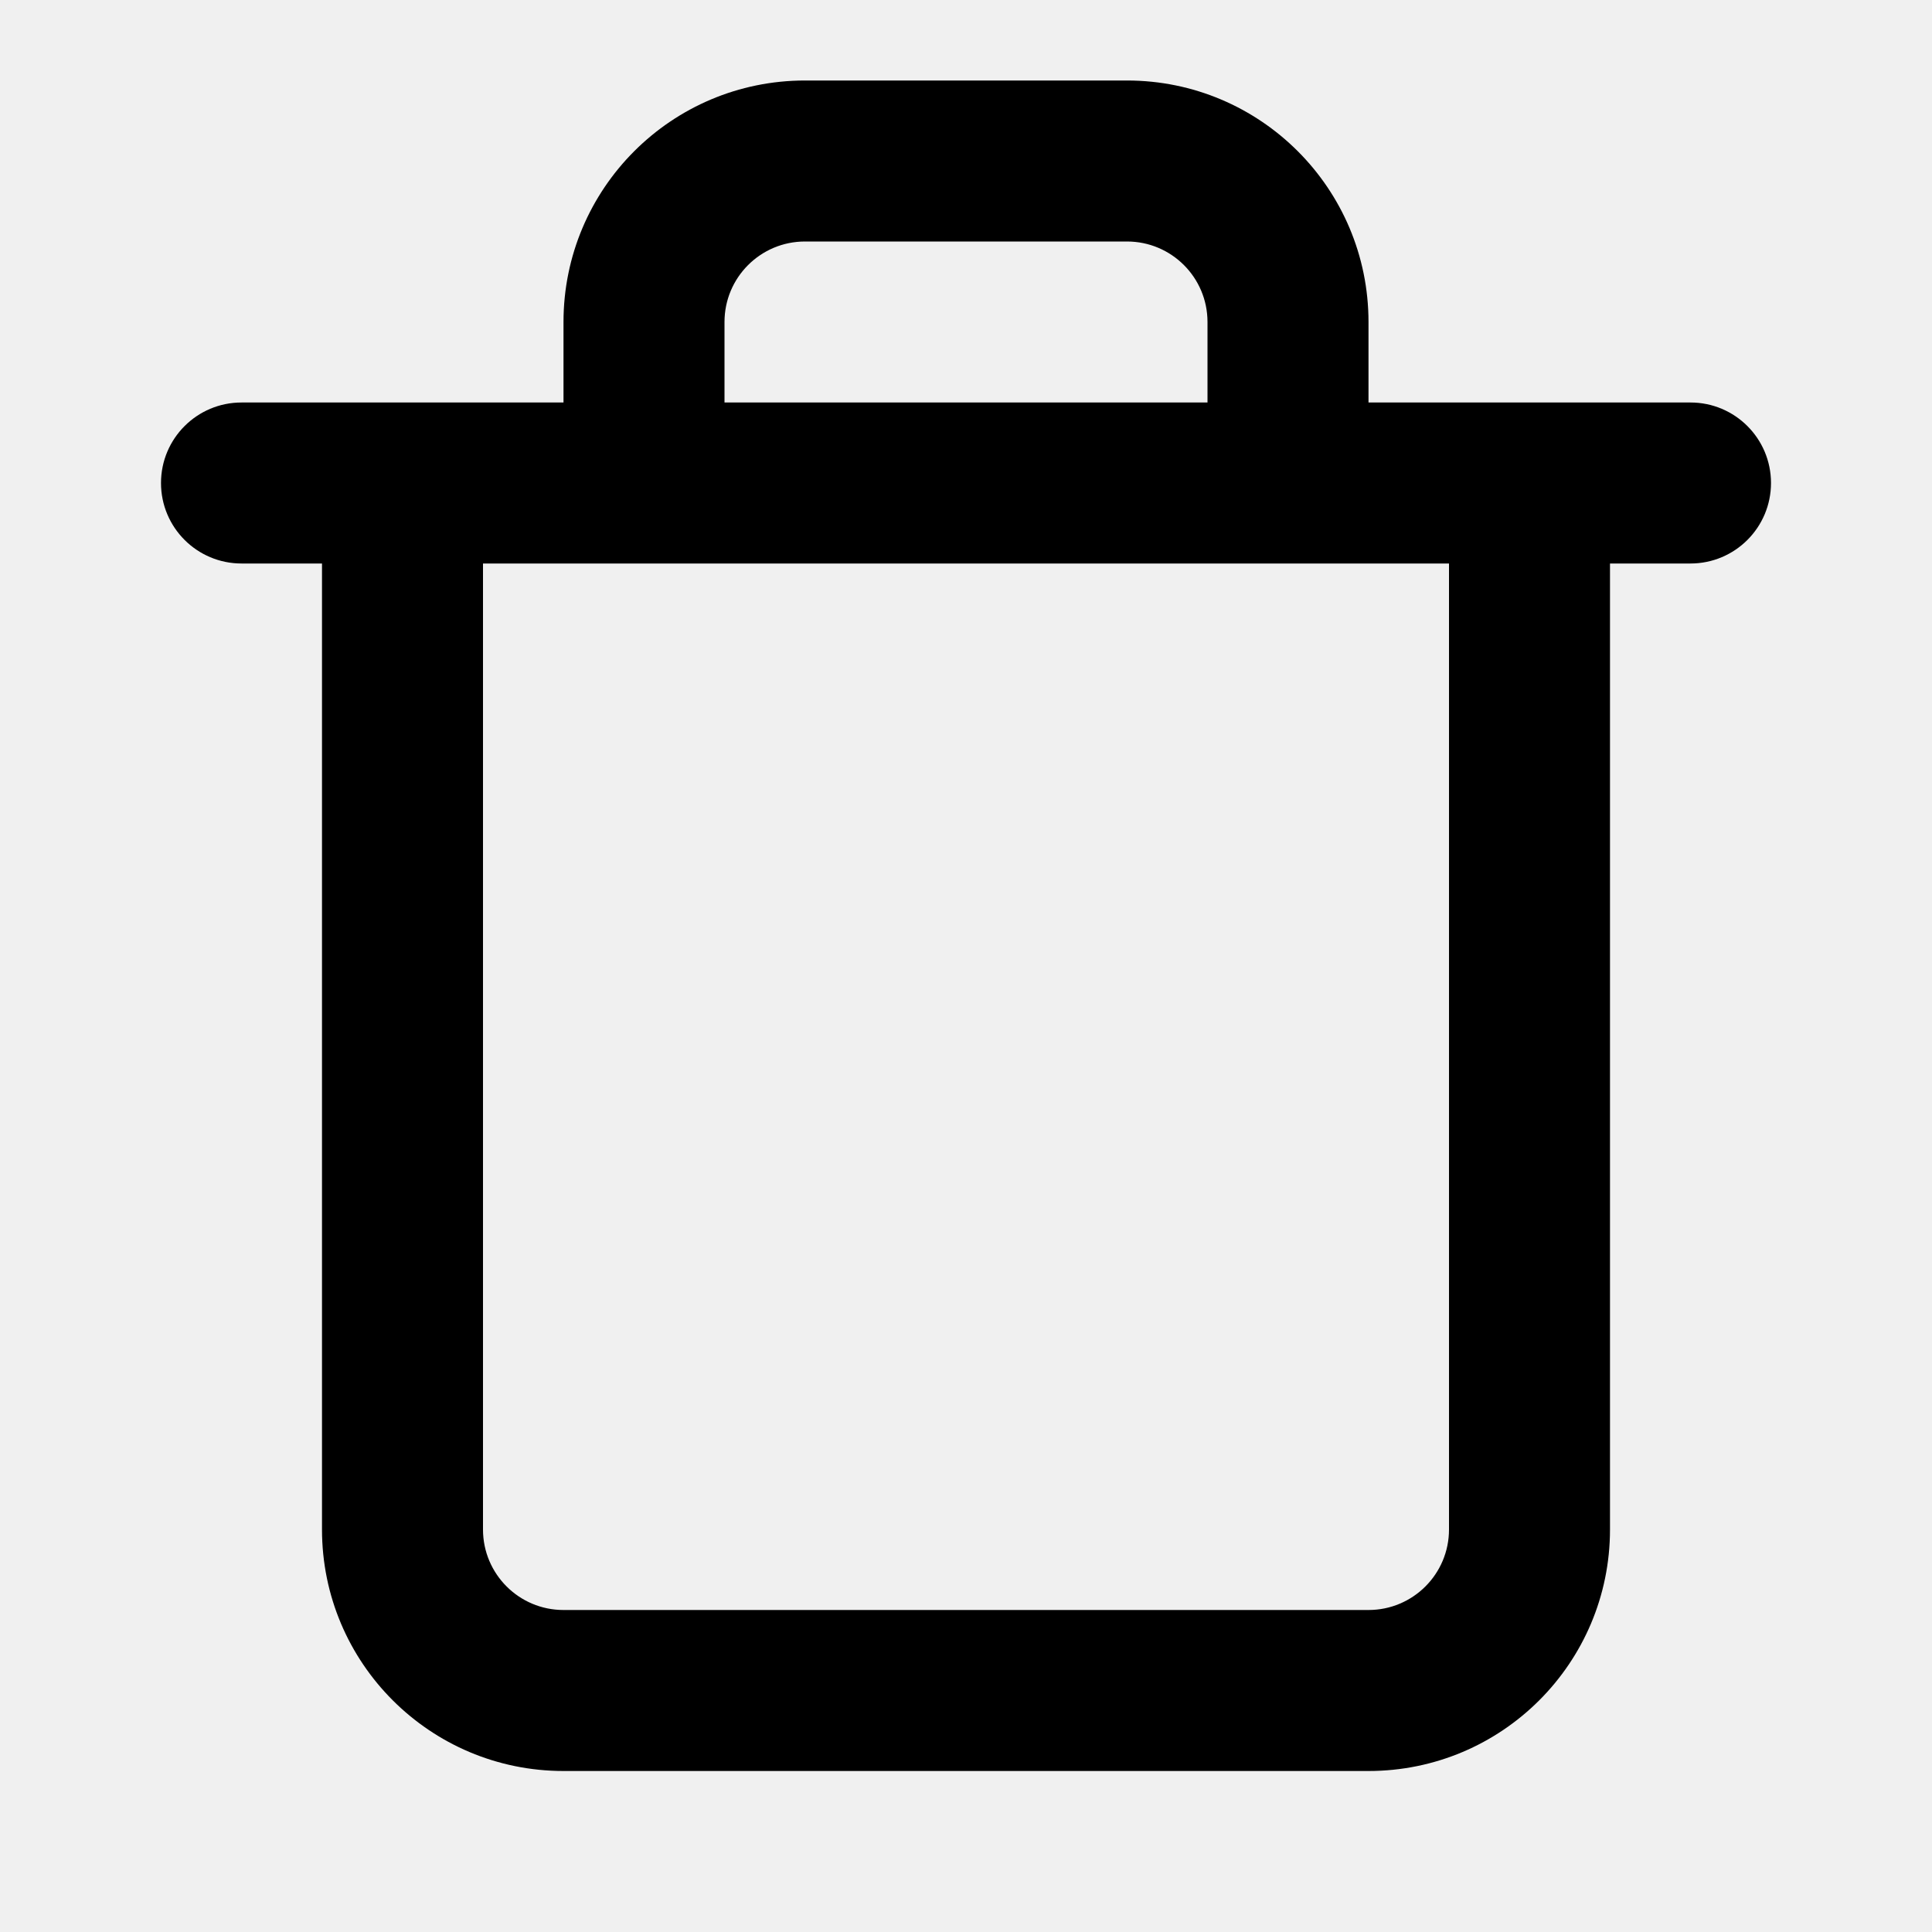
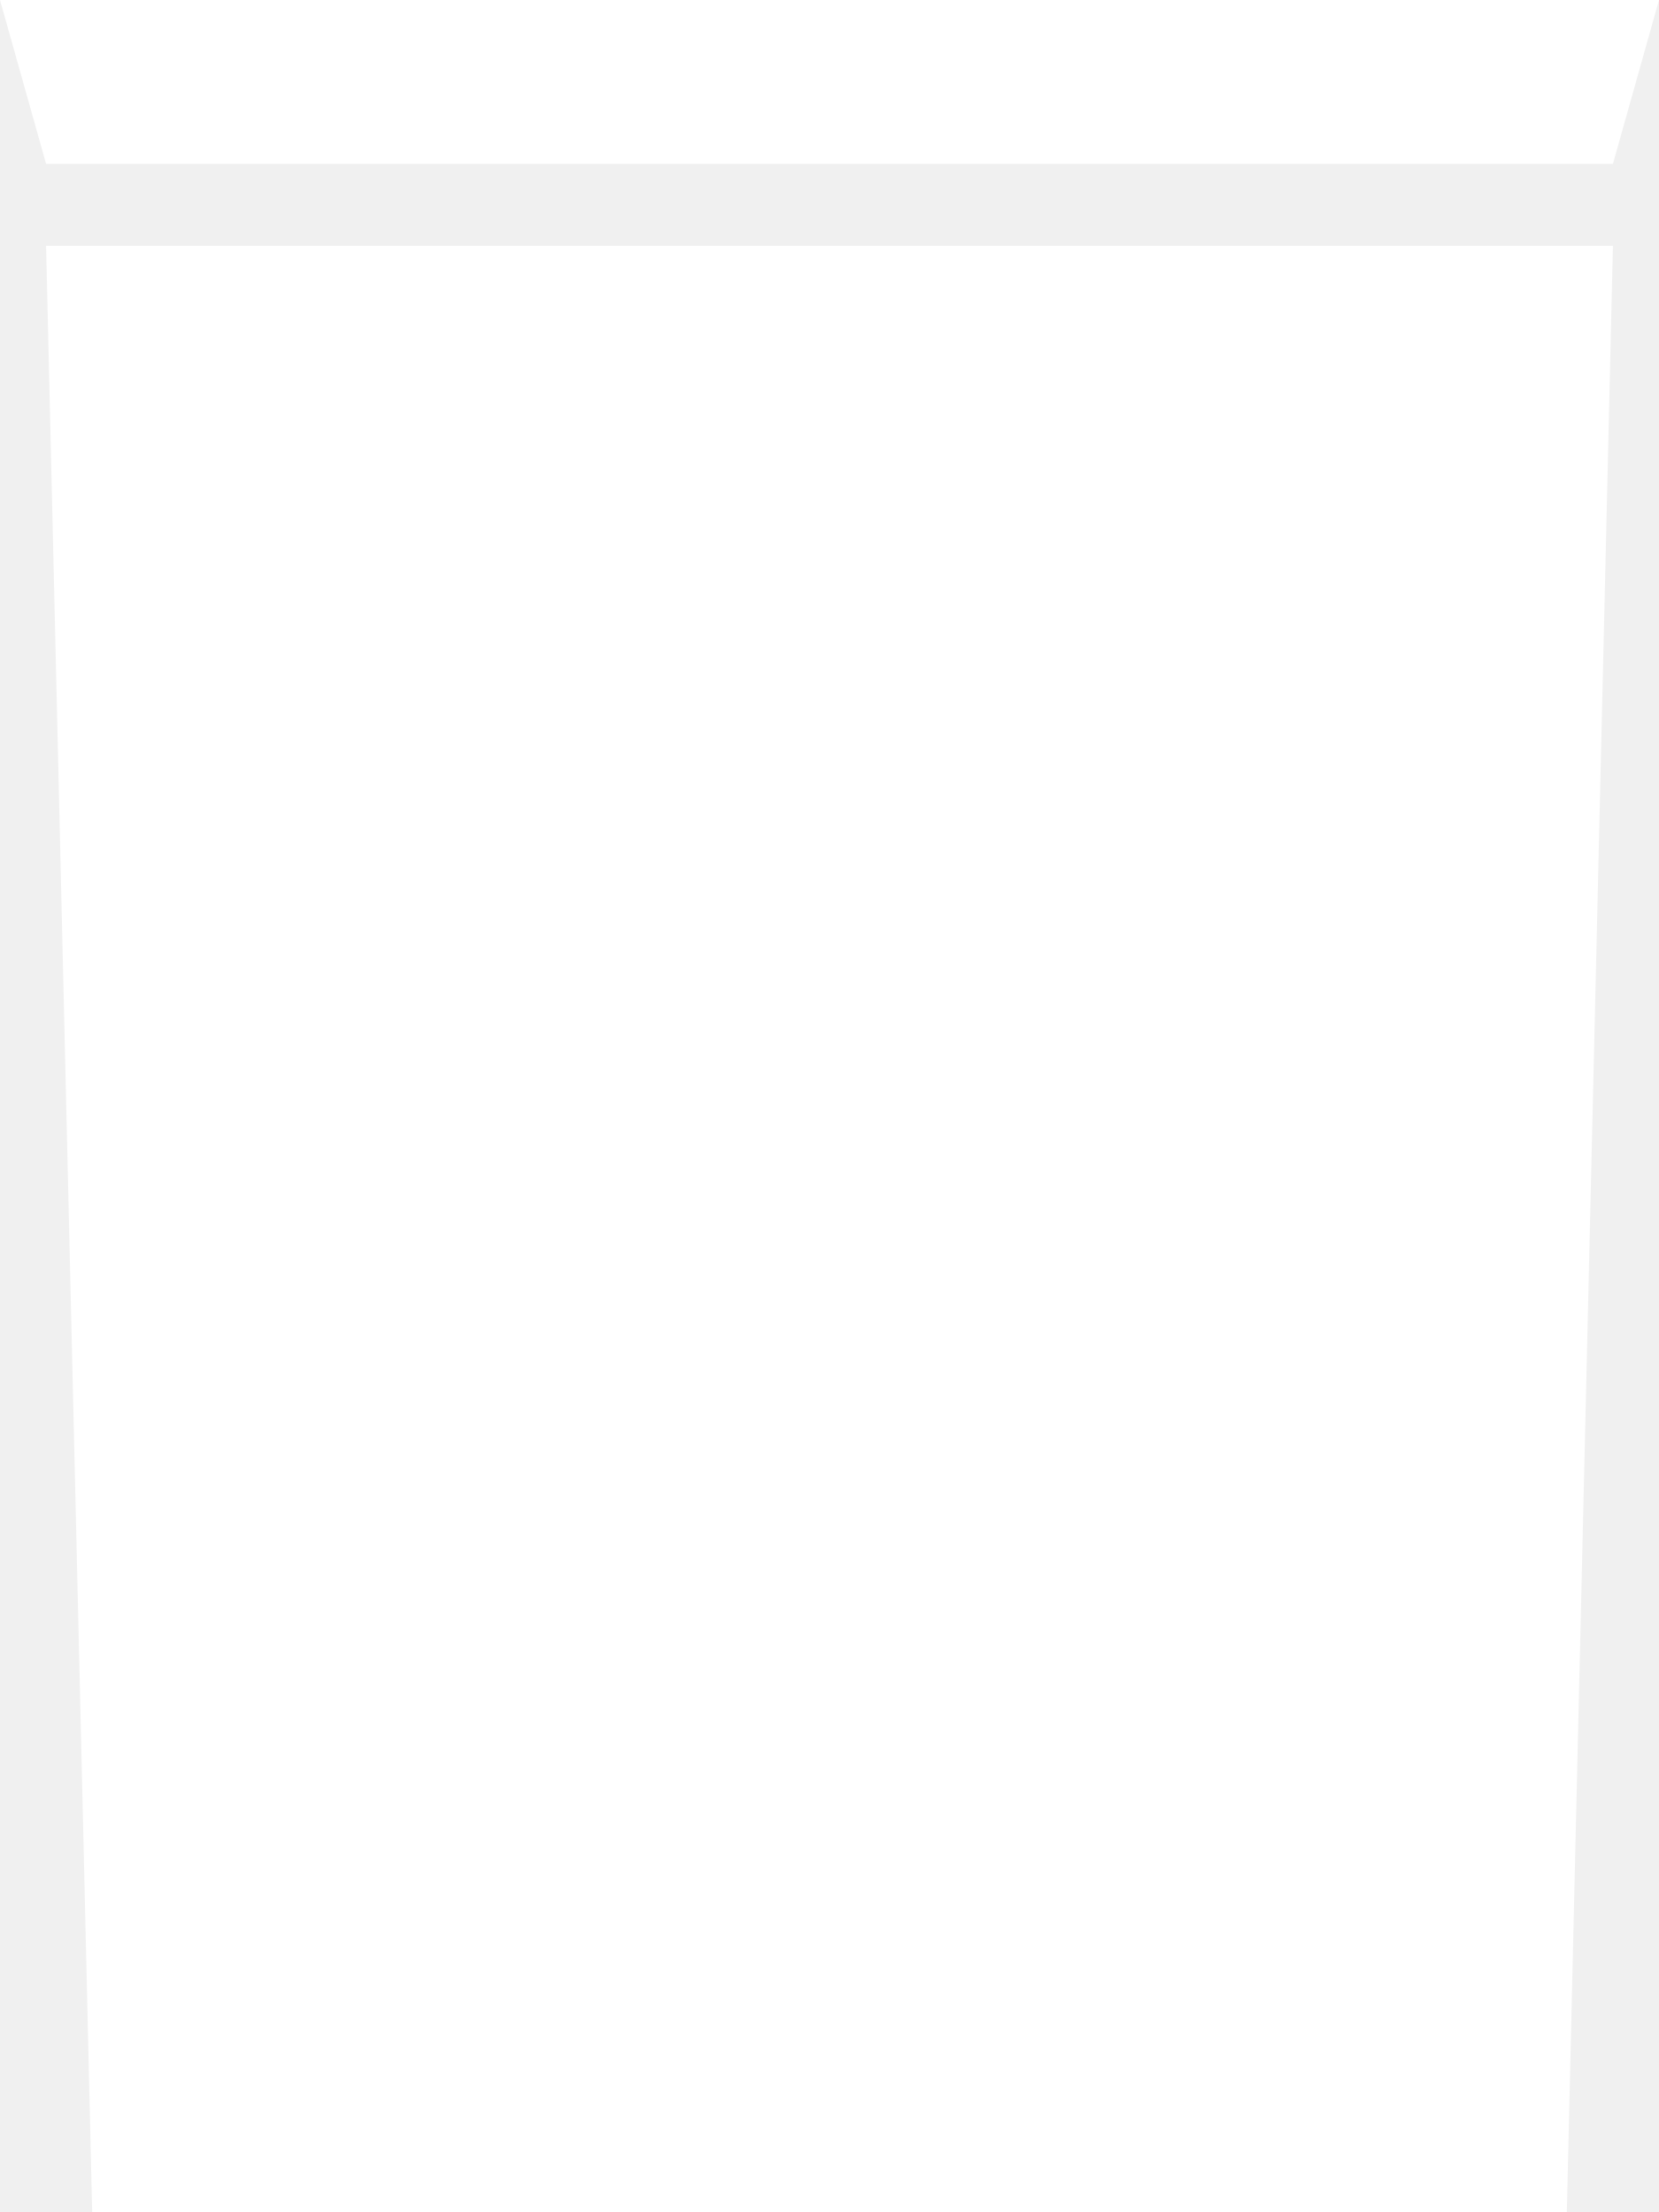
- <svg xmlns="http://www.w3.org/2000/svg" enable-background="new 0.5 0.5 96 96" height="20px" id="trash" version="1.1" viewBox="0.5 0.5 96 96" width="20px" xml:space="preserve">
-   <path d="M84.5,20.5h-16v-4c0-6.63-5.37-12-12-12h-16c-6.63,0-12,5.37-12,12v4h-16c-2.209,0-4,1.791-4,4s1.791,4,4,4h4v48  c0,6.63,5.37,12,12,12h40c6.63,0,12-5.37,12-12v-48h4c2.209,0,4-1.791,4-4S86.709,20.5,84.5,20.5z M36.5,16.5c0-2.21,1.79-4,4-4h16  c2.21,0,4,1.79,4,4v4h-24V16.5z M72.5,76.5c0,2.21-1.79,4-4,4h-40c-2.21,0-4-1.79-4-4v-48h48V76.5z" />
+ <svg xmlns="http://www.w3.org/2000/svg" width="18" height="24" viewBox="0 0 18 24" fill="none">
+   <path d="M0.5 2.667H17.5L17 24H1L0.5 2.667Z" fill="white" />
+   <path d="M0 0H18L17.5 1.778H0.5L0 0Z" fill="white" />
</svg>
